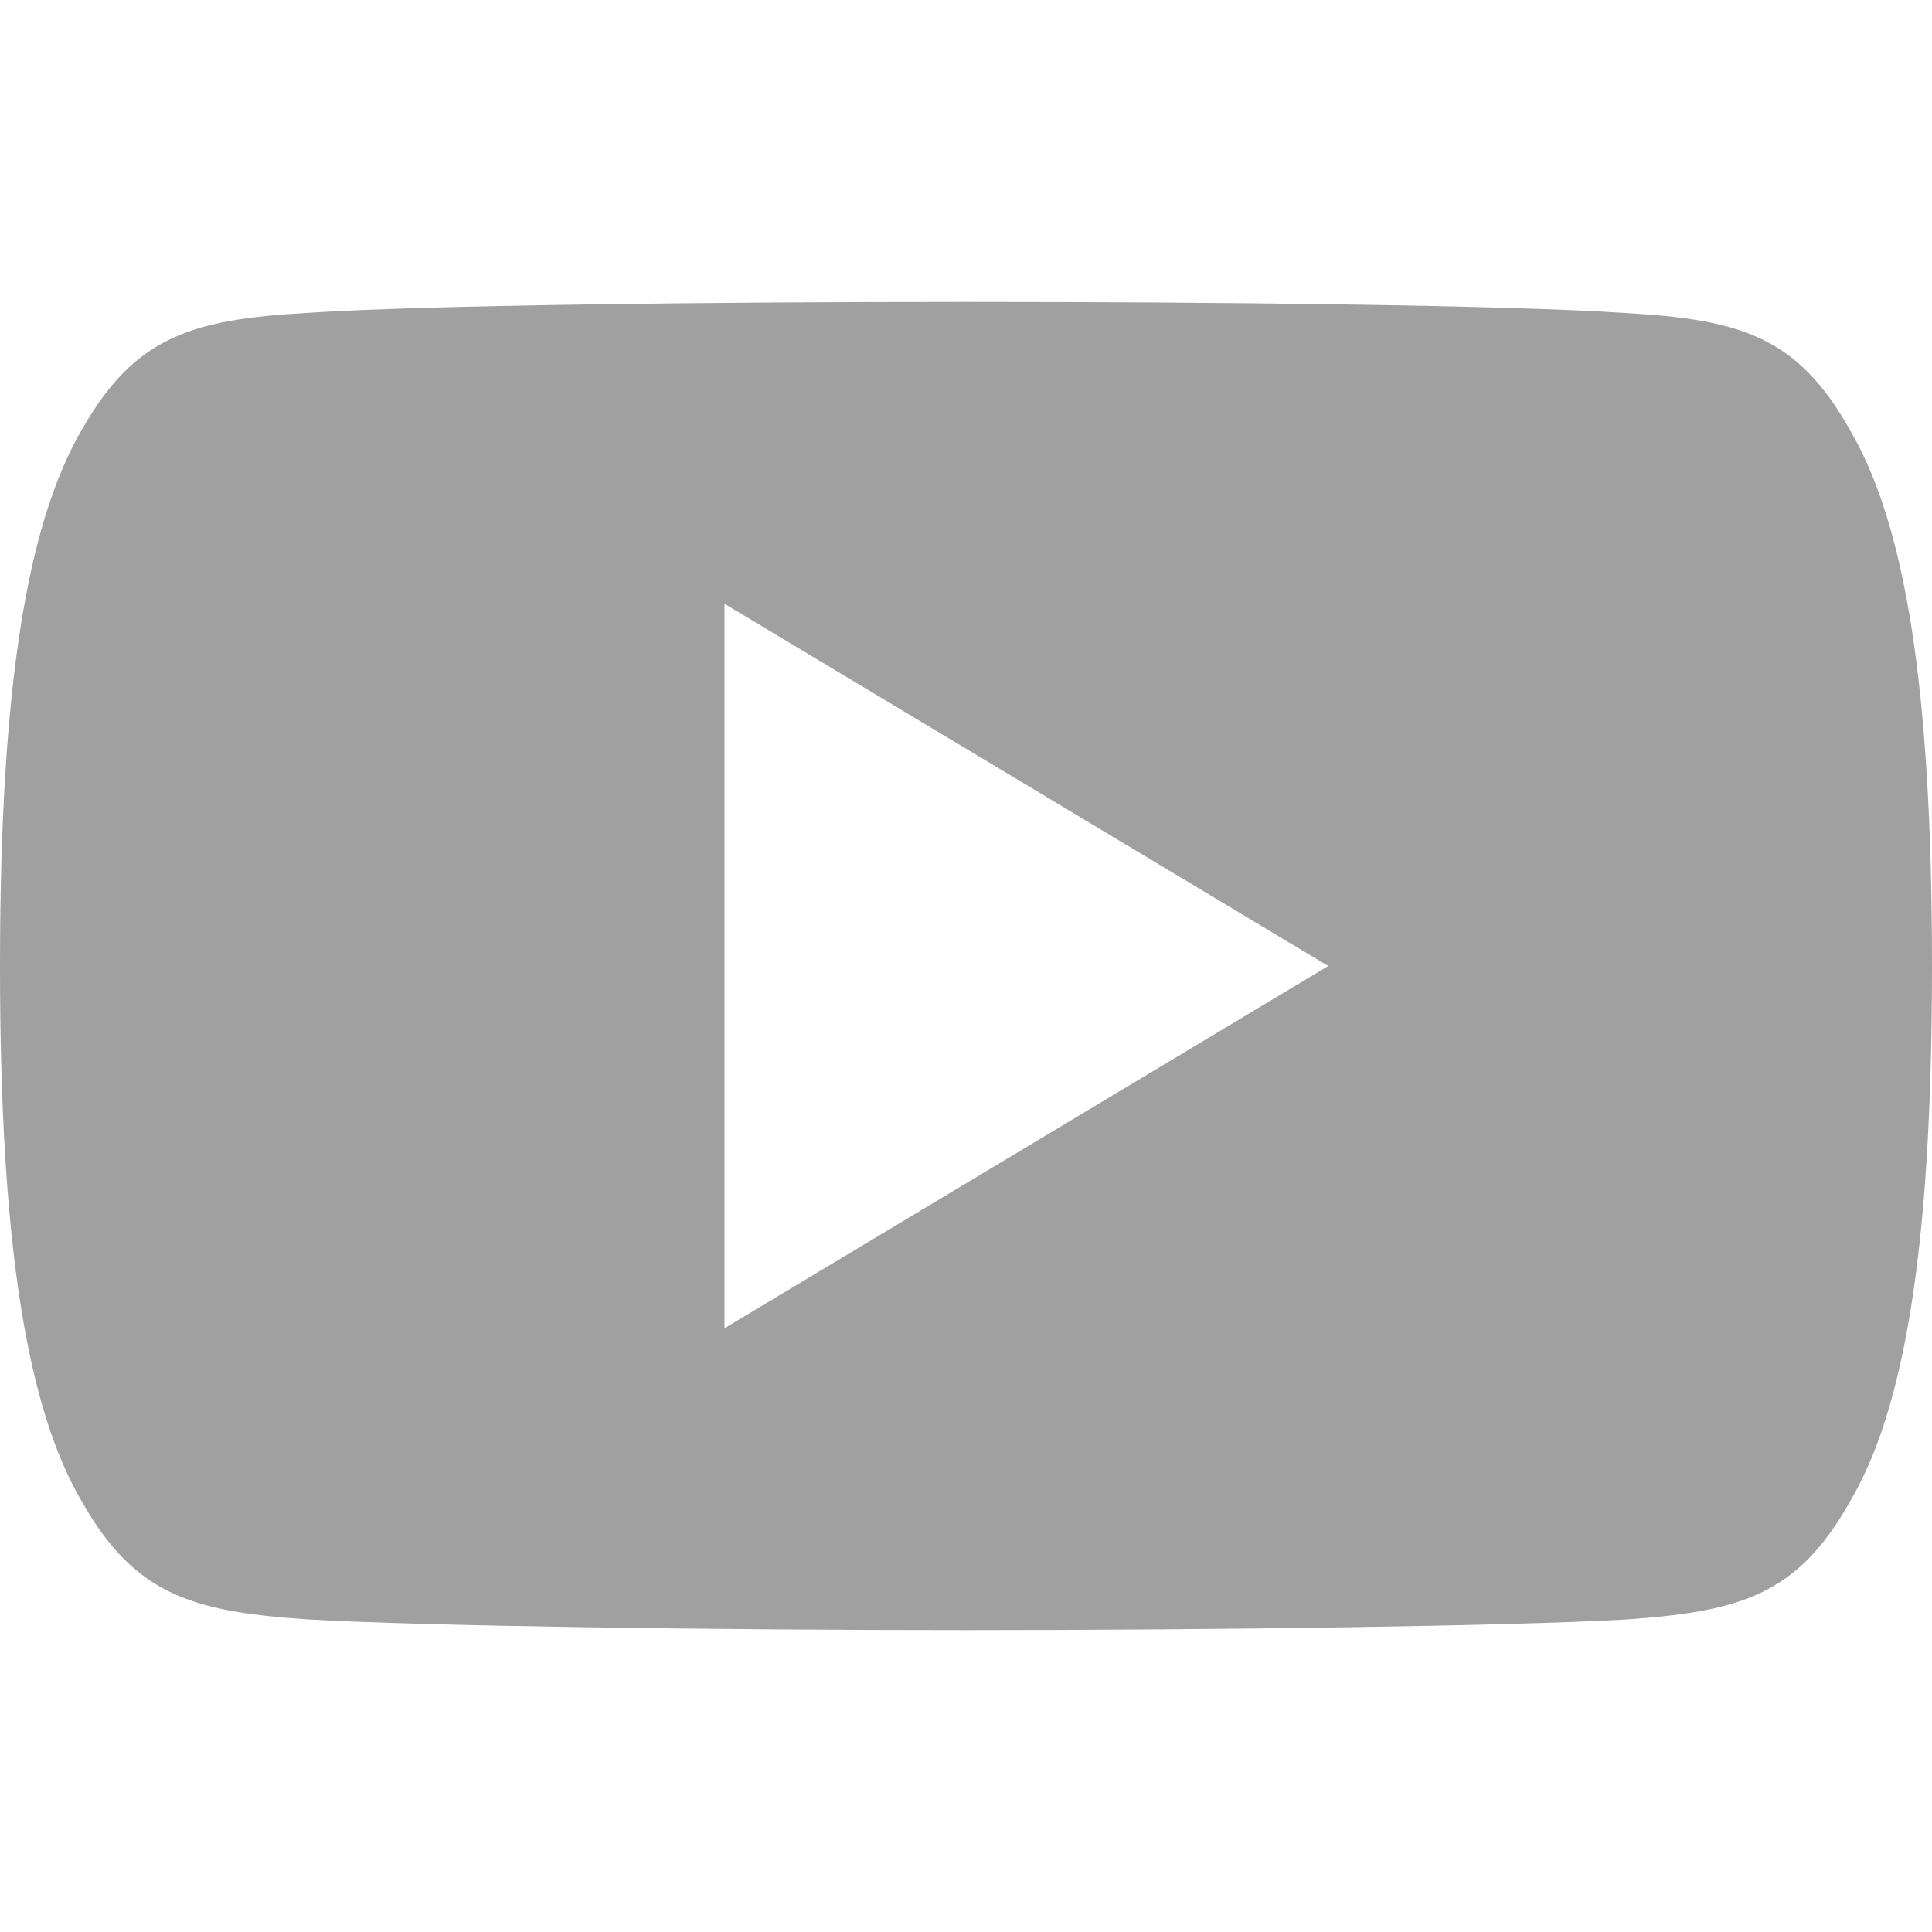
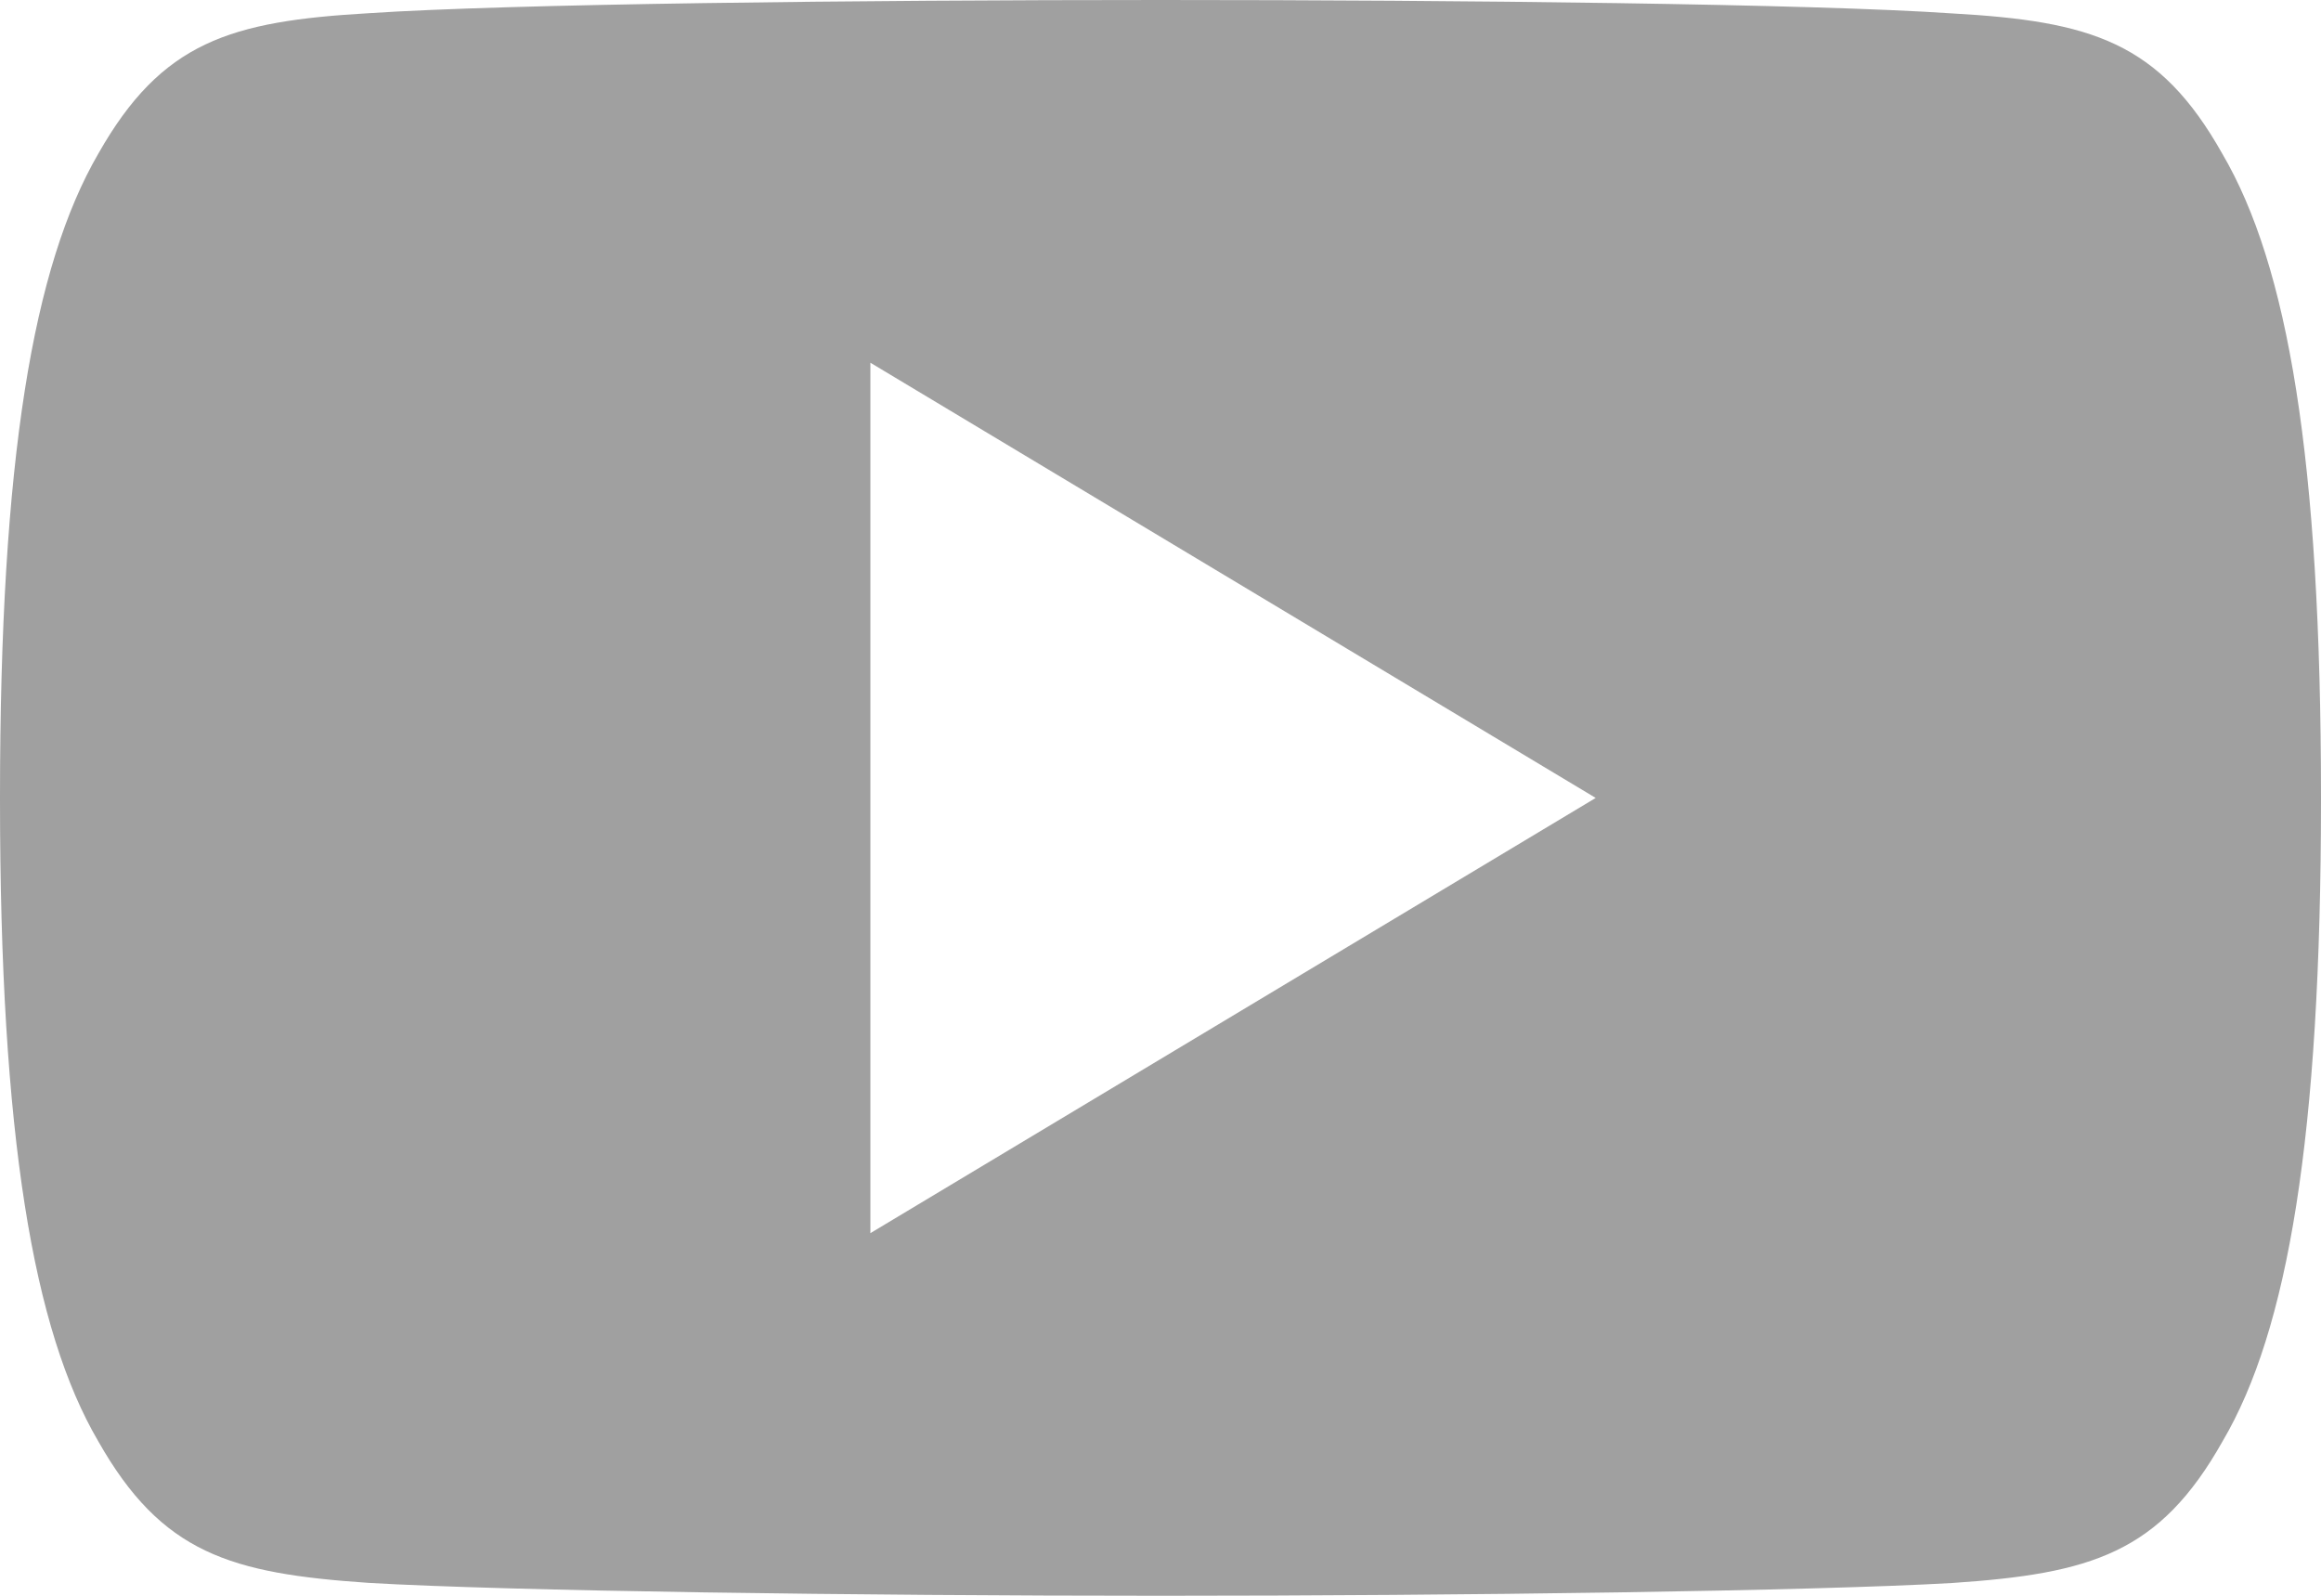
- <svg xmlns="http://www.w3.org/2000/svg" width="22" height="22" viewBox="0 0 22 22" fill="none">
-   <path d="M21.065 4.895C20.468 3.833 19.821 3.638 18.502 3.564C17.185 3.475 13.872 3.438 11.003 3.438C8.128 3.438 4.814 3.475 3.498 3.563C2.182 3.638 1.533 3.832 0.931 4.895C0.316 5.955 0 7.781 0 10.996C0 10.999 0 11 0 11C0 11.003 0 11.004 0 11.004V11.007C0 14.208 0.316 16.048 0.931 17.097C1.533 18.158 2.181 18.351 3.497 18.44C4.814 18.517 8.128 18.562 11.003 18.562C13.872 18.562 17.185 18.517 18.503 18.442C19.822 18.352 20.47 18.16 21.066 17.098C21.686 16.049 22 14.209 22 11.008C22 11.008 22 11.004 22 11.001C22 11.001 22 10.999 22 10.997C22 7.781 21.686 5.955 21.065 4.895ZM8.25 15.125V6.875L15.125 11L8.25 15.125Z" fill="#A0A0A0" />
+ <svg xmlns="http://www.w3.org/2000/svg" style="fill:none" id="svg4" version="1.1" viewBox="0 0 22 15.125" height="15.125" width="22">
+   <defs id="defs8" />
+   <path style="fill:#a0a0a0" id="path2" d="M 21.065,1.458 C 20.468,0.396 19.821,0.201 18.502,0.127 17.185,0.037 13.872,0 11.003,0 8.128,0 4.814,0.037 3.498,0.125 2.182,0.201 1.533,0.395 0.931,1.458 0.316,2.518 0,4.344 0,7.558 0,7.561 0,7.562 0,7.562 0,7.565 0,7.567 0,7.567 v 0.003 c 0,3.201 0.316,5.041 0.931,6.09 0.602,1.062 1.25,1.254 2.566,1.343 1.317,0.077 4.631,0.122 7.506,0.122 2.87,0 6.182,-0.045 7.501,-0.121 1.319,-0.089 1.966,-0.282 2.563,-1.343 C 21.686,12.611 22,10.772 22,7.571 c 0,0 0,-0.004 0,-0.007 0,0 0,-0.003 0,-0.004 C 22,4.344 21.686,2.518 21.065,1.458 Z M 8.25,11.688 v -8.25 l 6.875,4.125 z" />
</svg>
